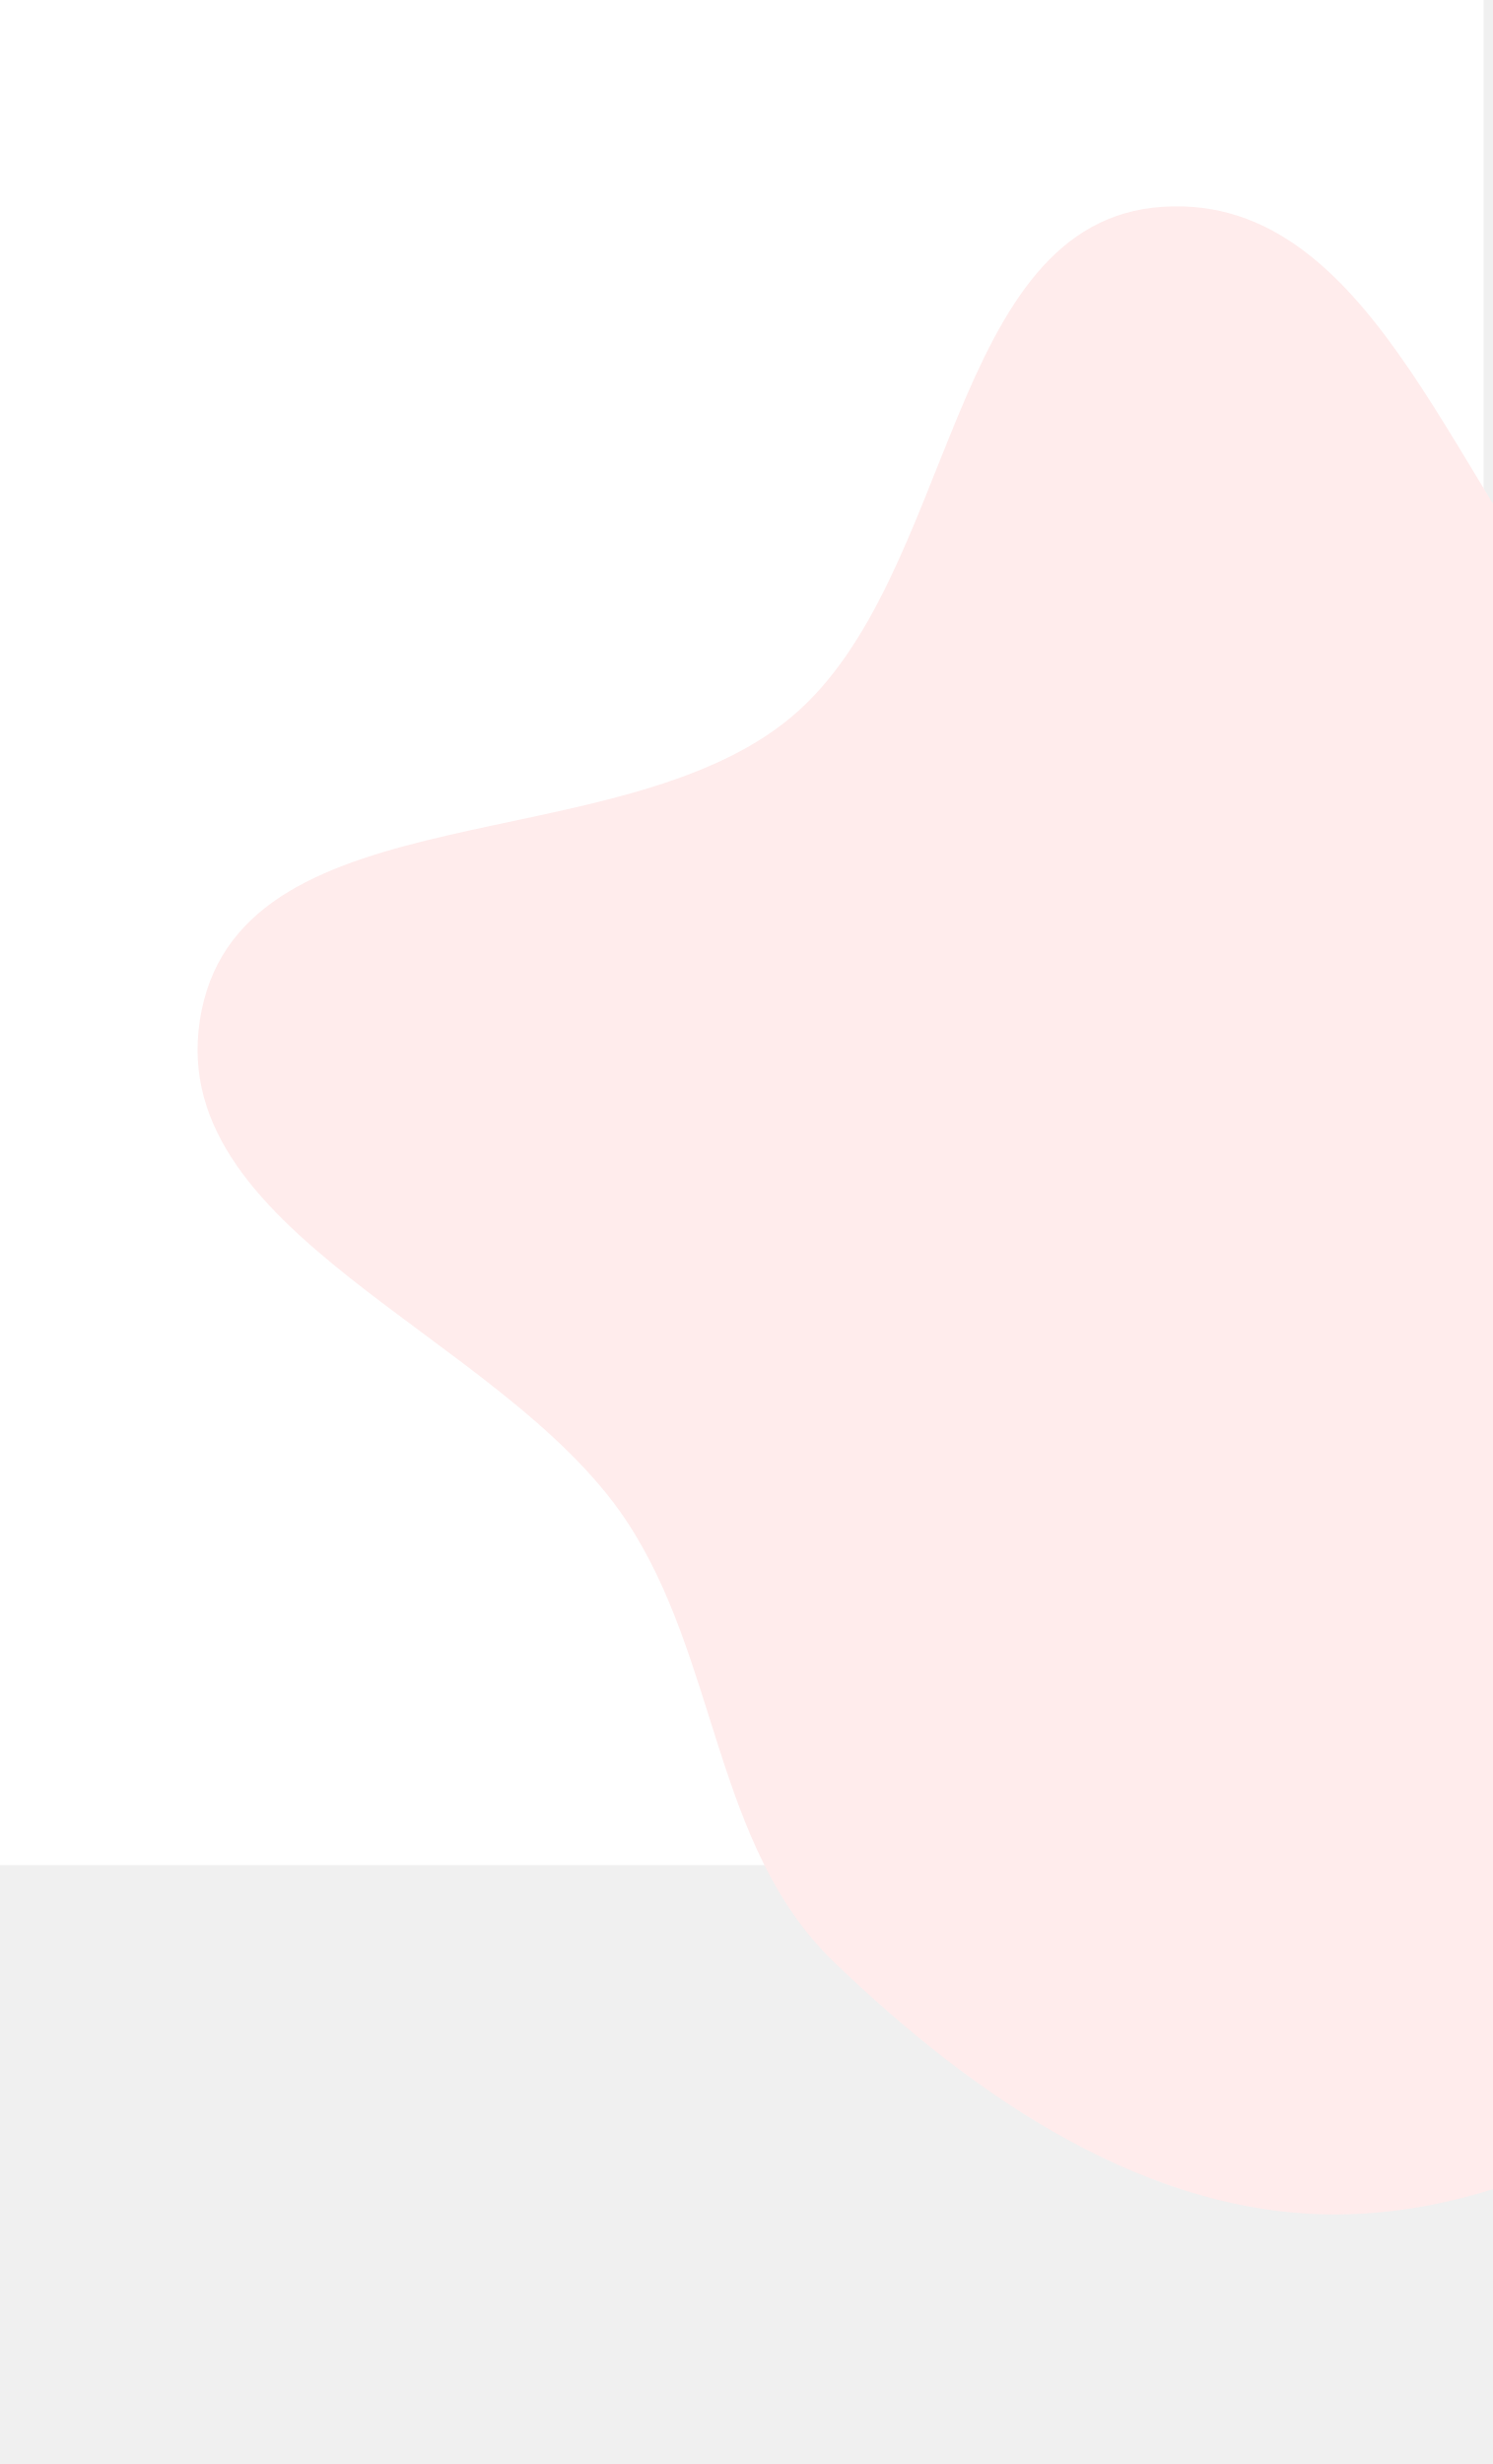
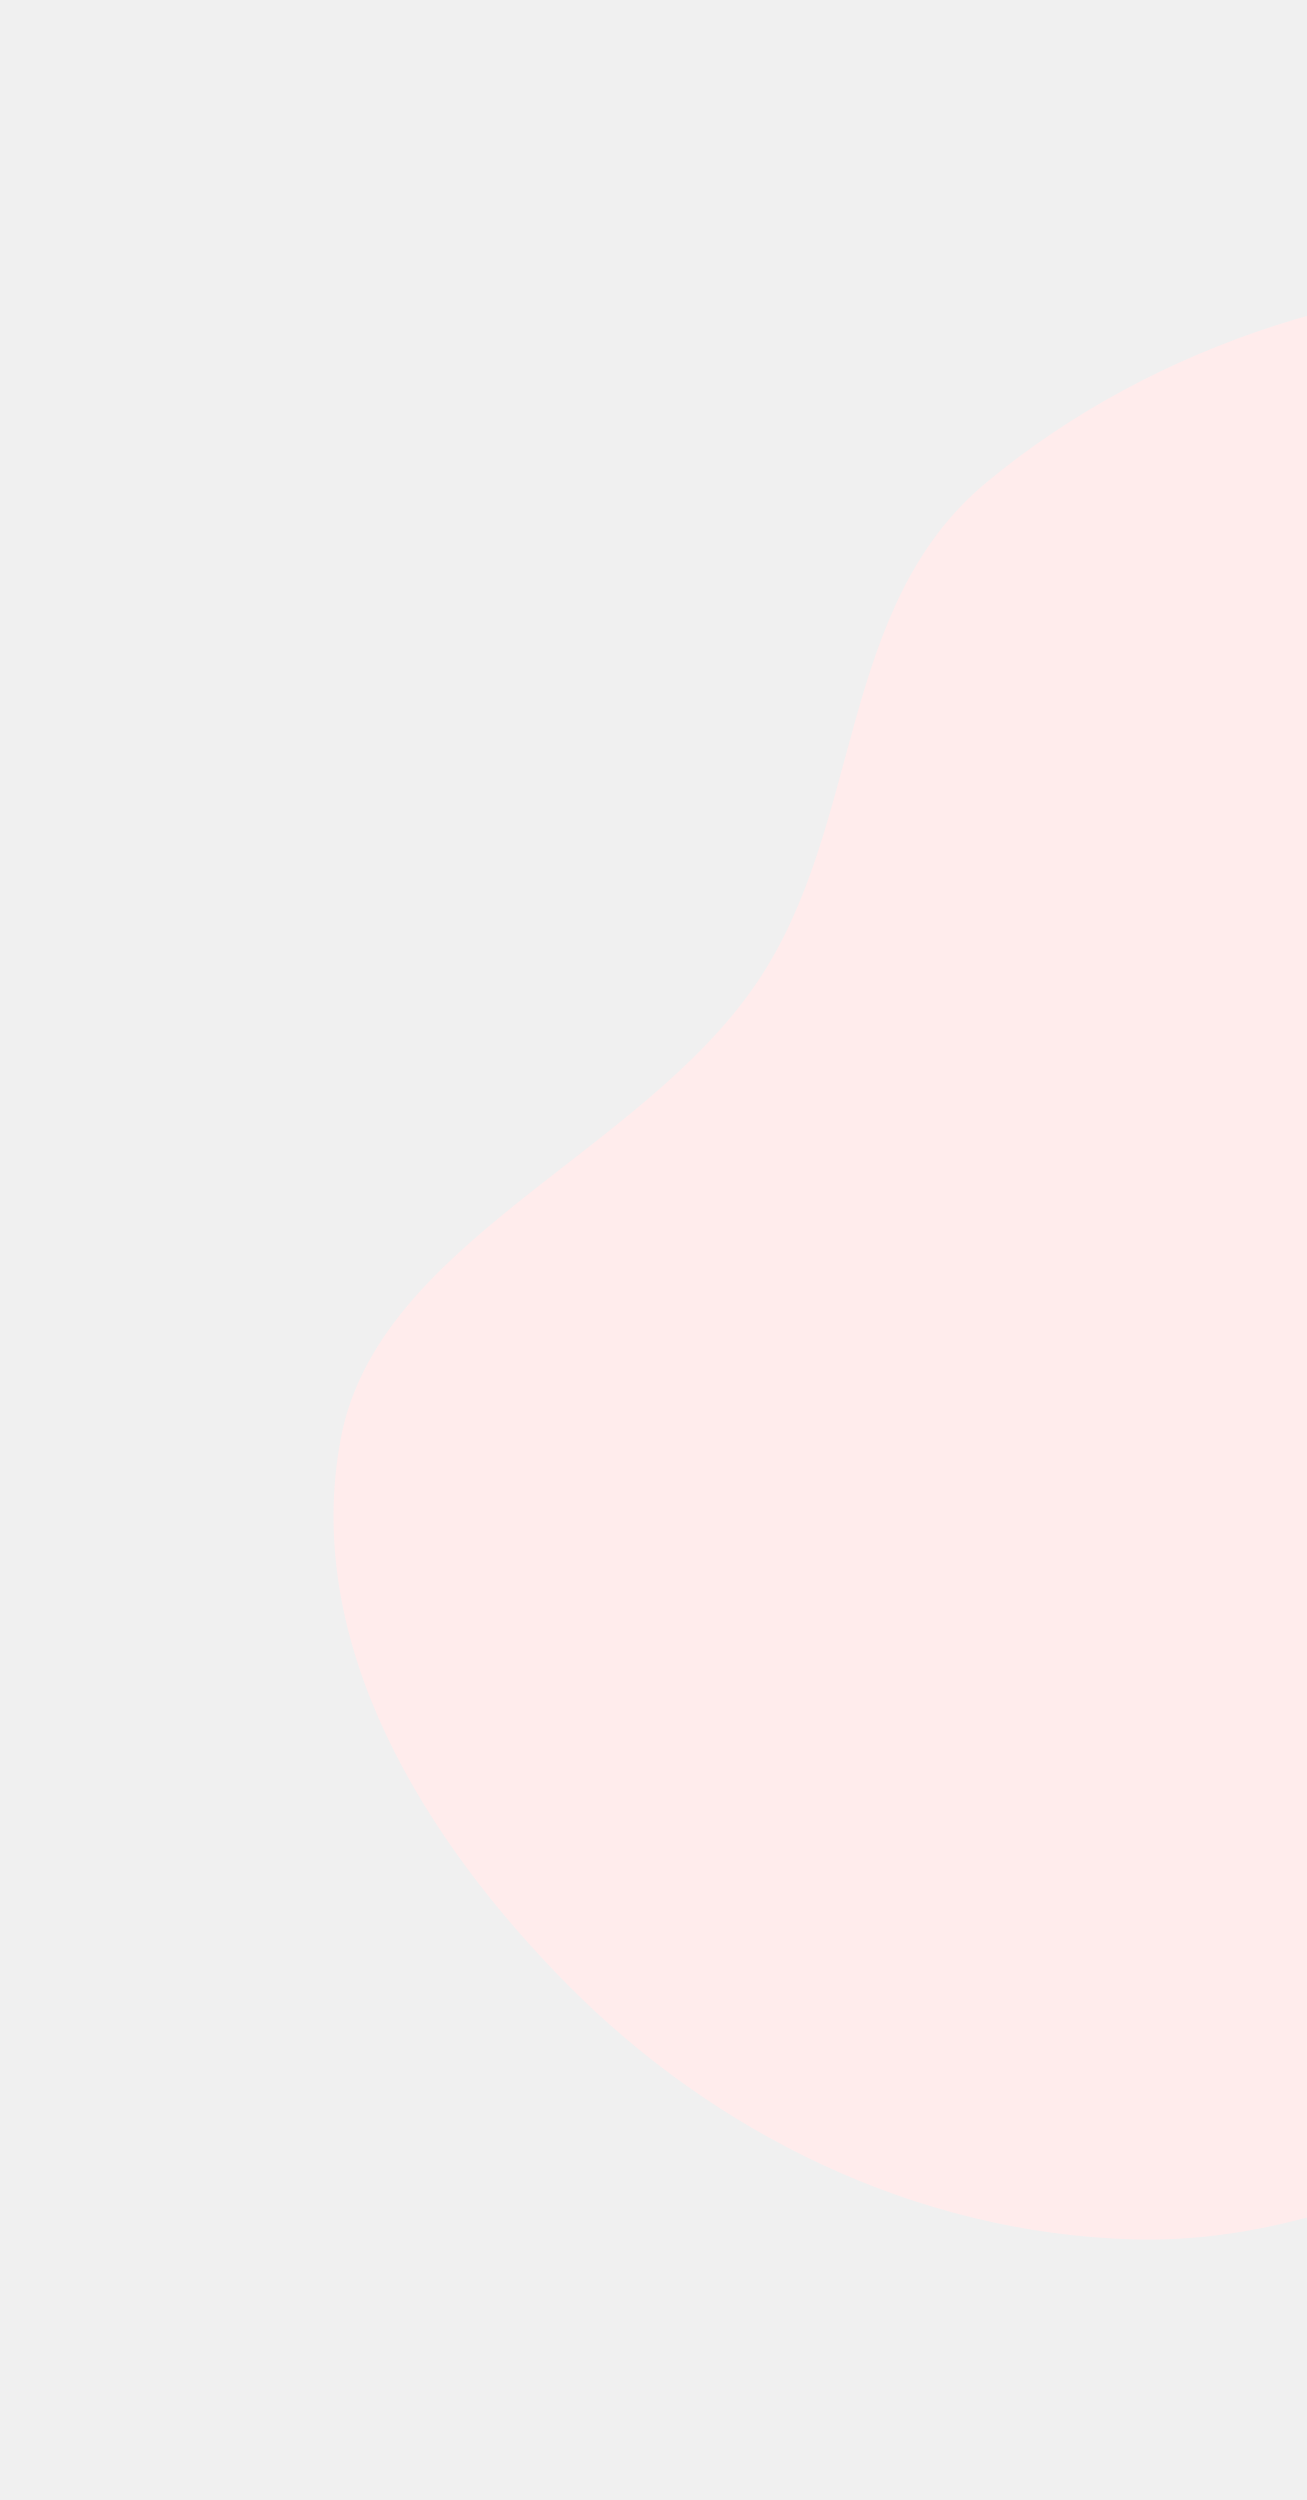
- <svg xmlns="http://www.w3.org/2000/svg" width="501" height="827" viewBox="0 0 501 827" fill="none">
-   <path d="M0 0H498V626H0V0Z" fill="white" />
-   <path fill-rule="evenodd" clip-rule="evenodd" d="M265.586 240.703C321.117 194.278 317.982 74.214 390.203 69.409C463.106 64.559 489.086 169.602 539.506 222.481C573.206 257.824 611.771 285.382 636.364 327.572C664.177 375.287 691.809 424.961 689.704 480.15C687.332 542.305 665.793 603.811 624.065 649.936C579.146 699.588 518.667 741.553 451.732 743.199C386.255 744.81 326.978 703.864 279.825 658.405C239.586 619.611 241.152 556.93 210.227 510.37C168.093 446.935 52.383 413.633 67.697 339.035C82.881 265.072 207.658 289.133 265.586 240.703Z" fill="#FFECEC" />
+ <svg xmlns="http://www.w3.org/2000/svg" width="484" height="926" viewBox="0 0 484 926" fill="none">
+   <path fill-rule="evenodd" clip-rule="evenodd" d="M365.424 178.642C427.871 126.842 513.026 99.947 592.417 105.065C674.907 110.383 748.854 150.425 801.656 206.765C853.308 261.879 882.816 335.278 879.758 411.661C876.911 482.76 829.95 545.857 785.639 606.792C745.07 662.58 696.383 710.08 636.018 746.839C568.541 787.928 497.218 831.557 419.958 829.468C338.337 827.261 263.991 789.43 210.422 735.33C157.162 681.541 111.875 608.957 126.221 532.815C139.936 460.031 237.22 427.829 280.411 363.879C320.032 305.214 309.734 224.838 365.424 178.642Z" fill="#FFECEC" />
</svg>
